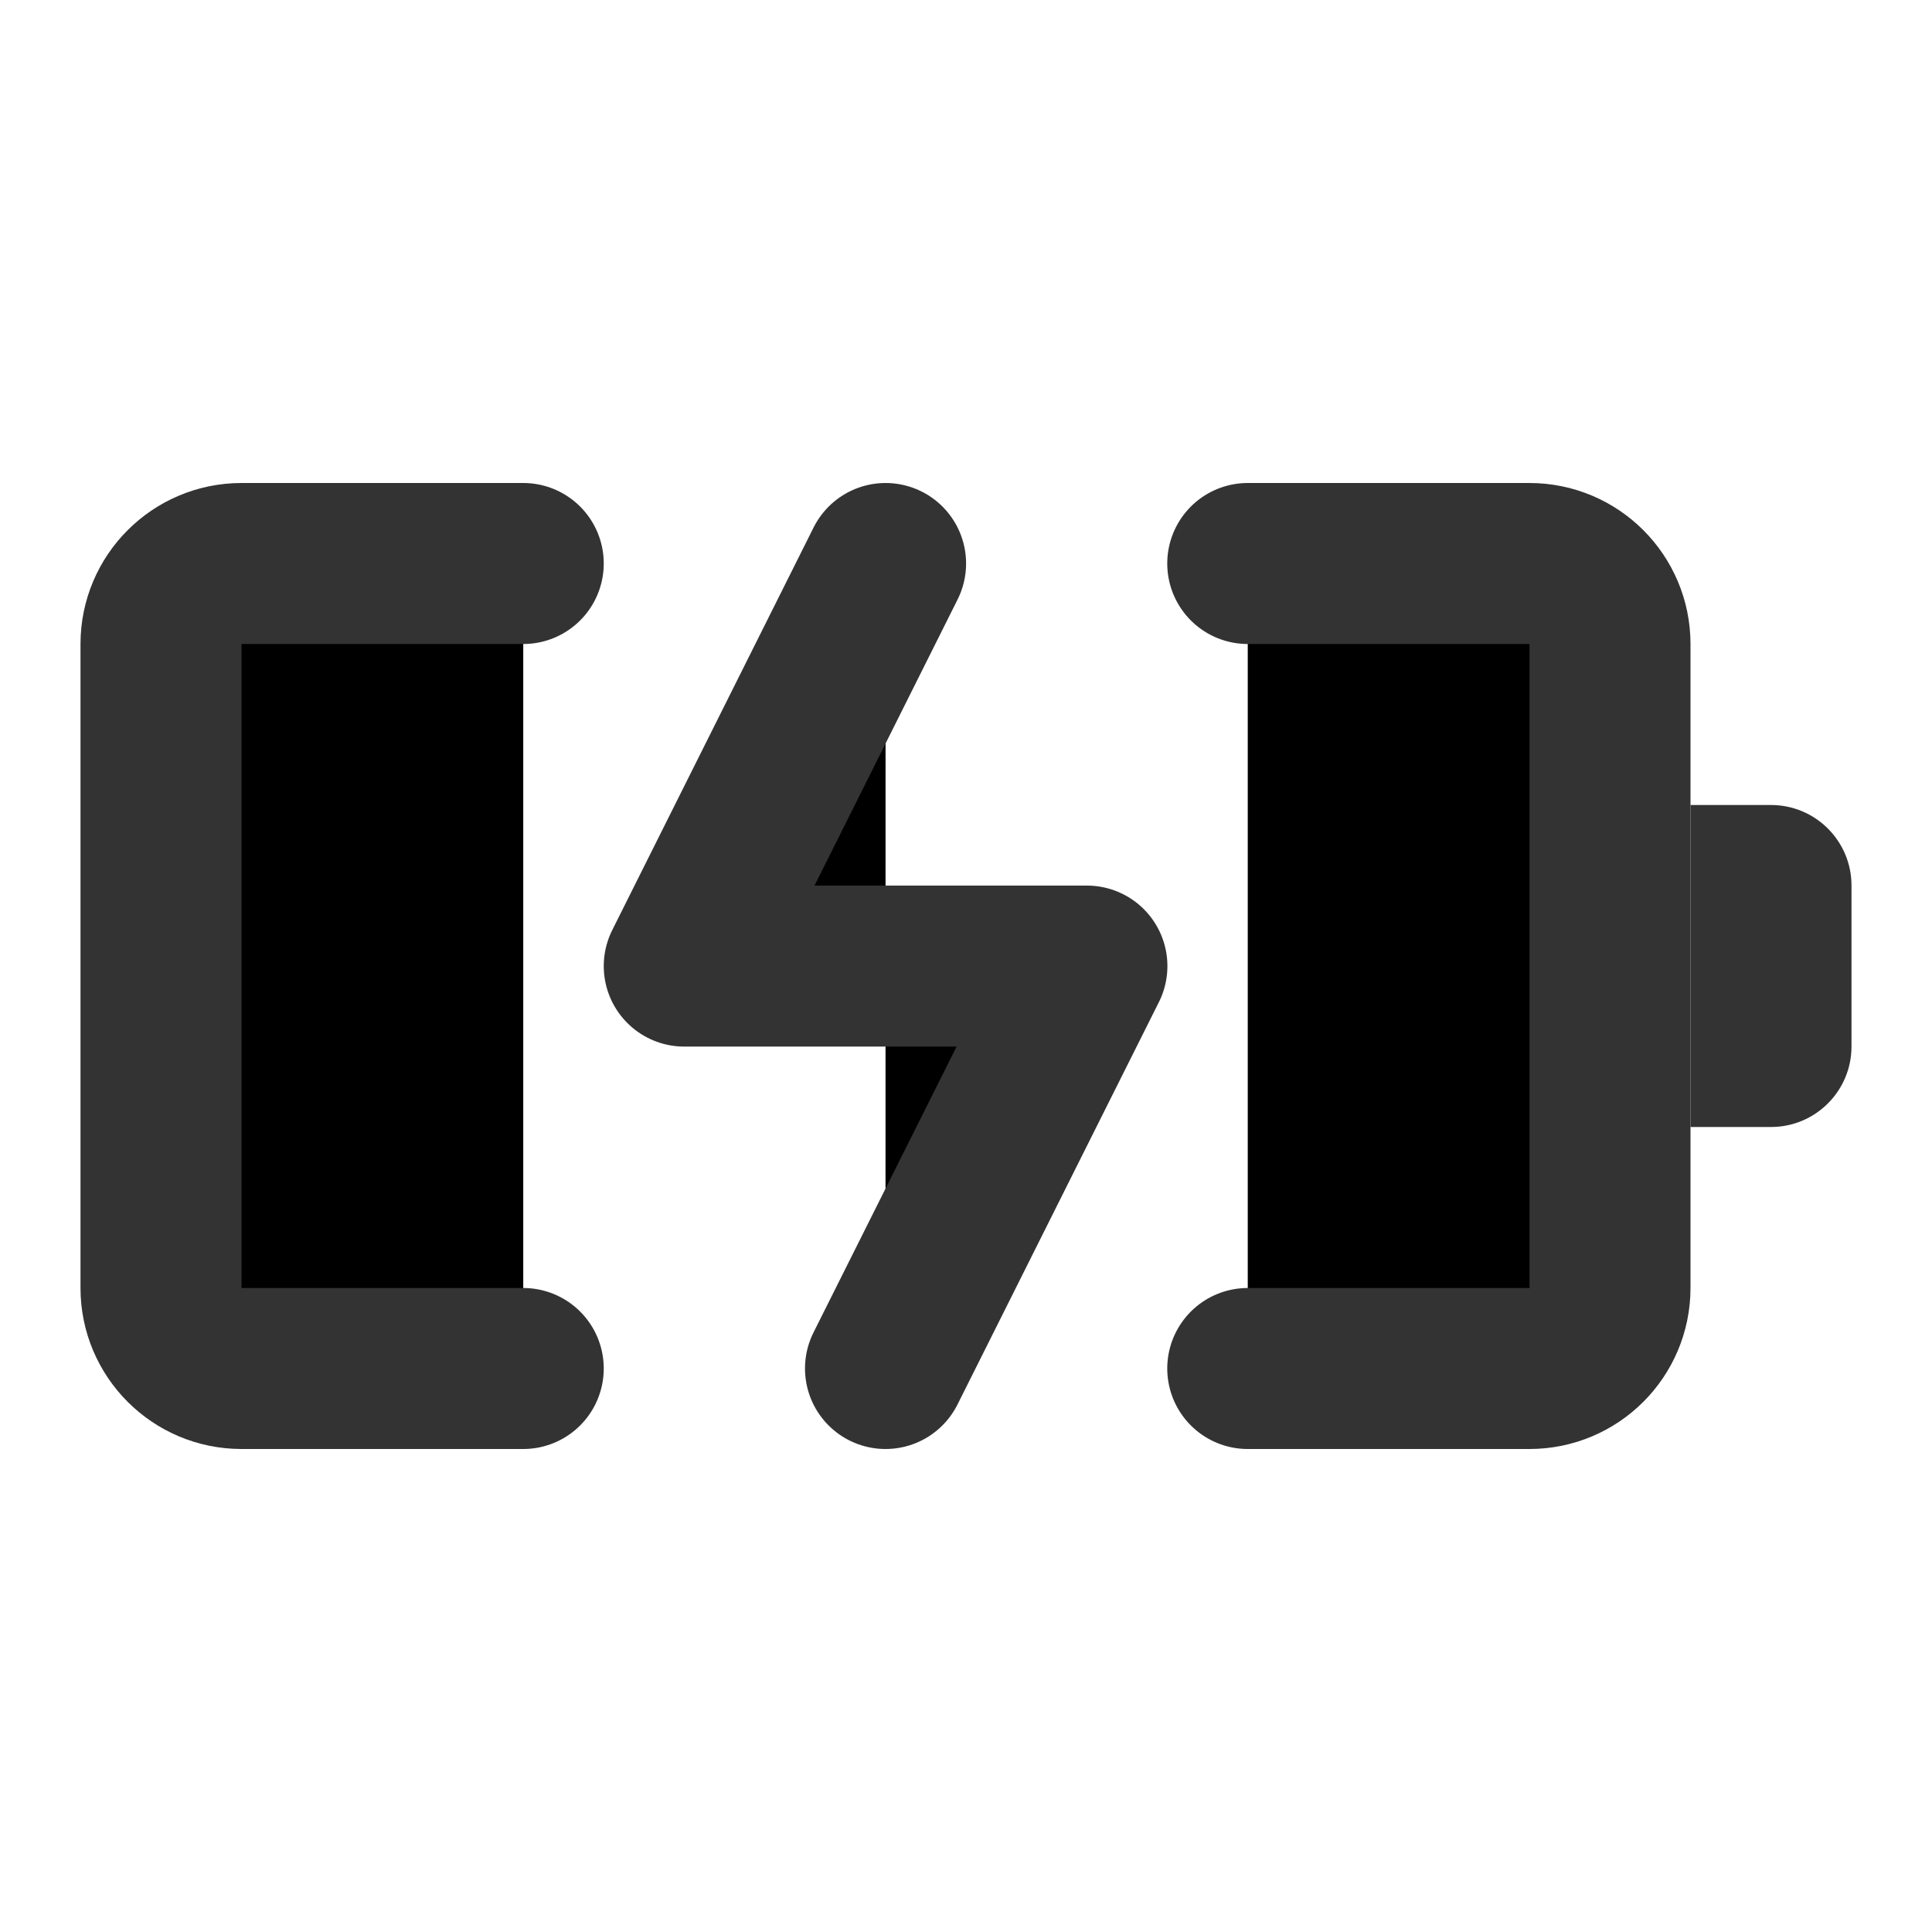
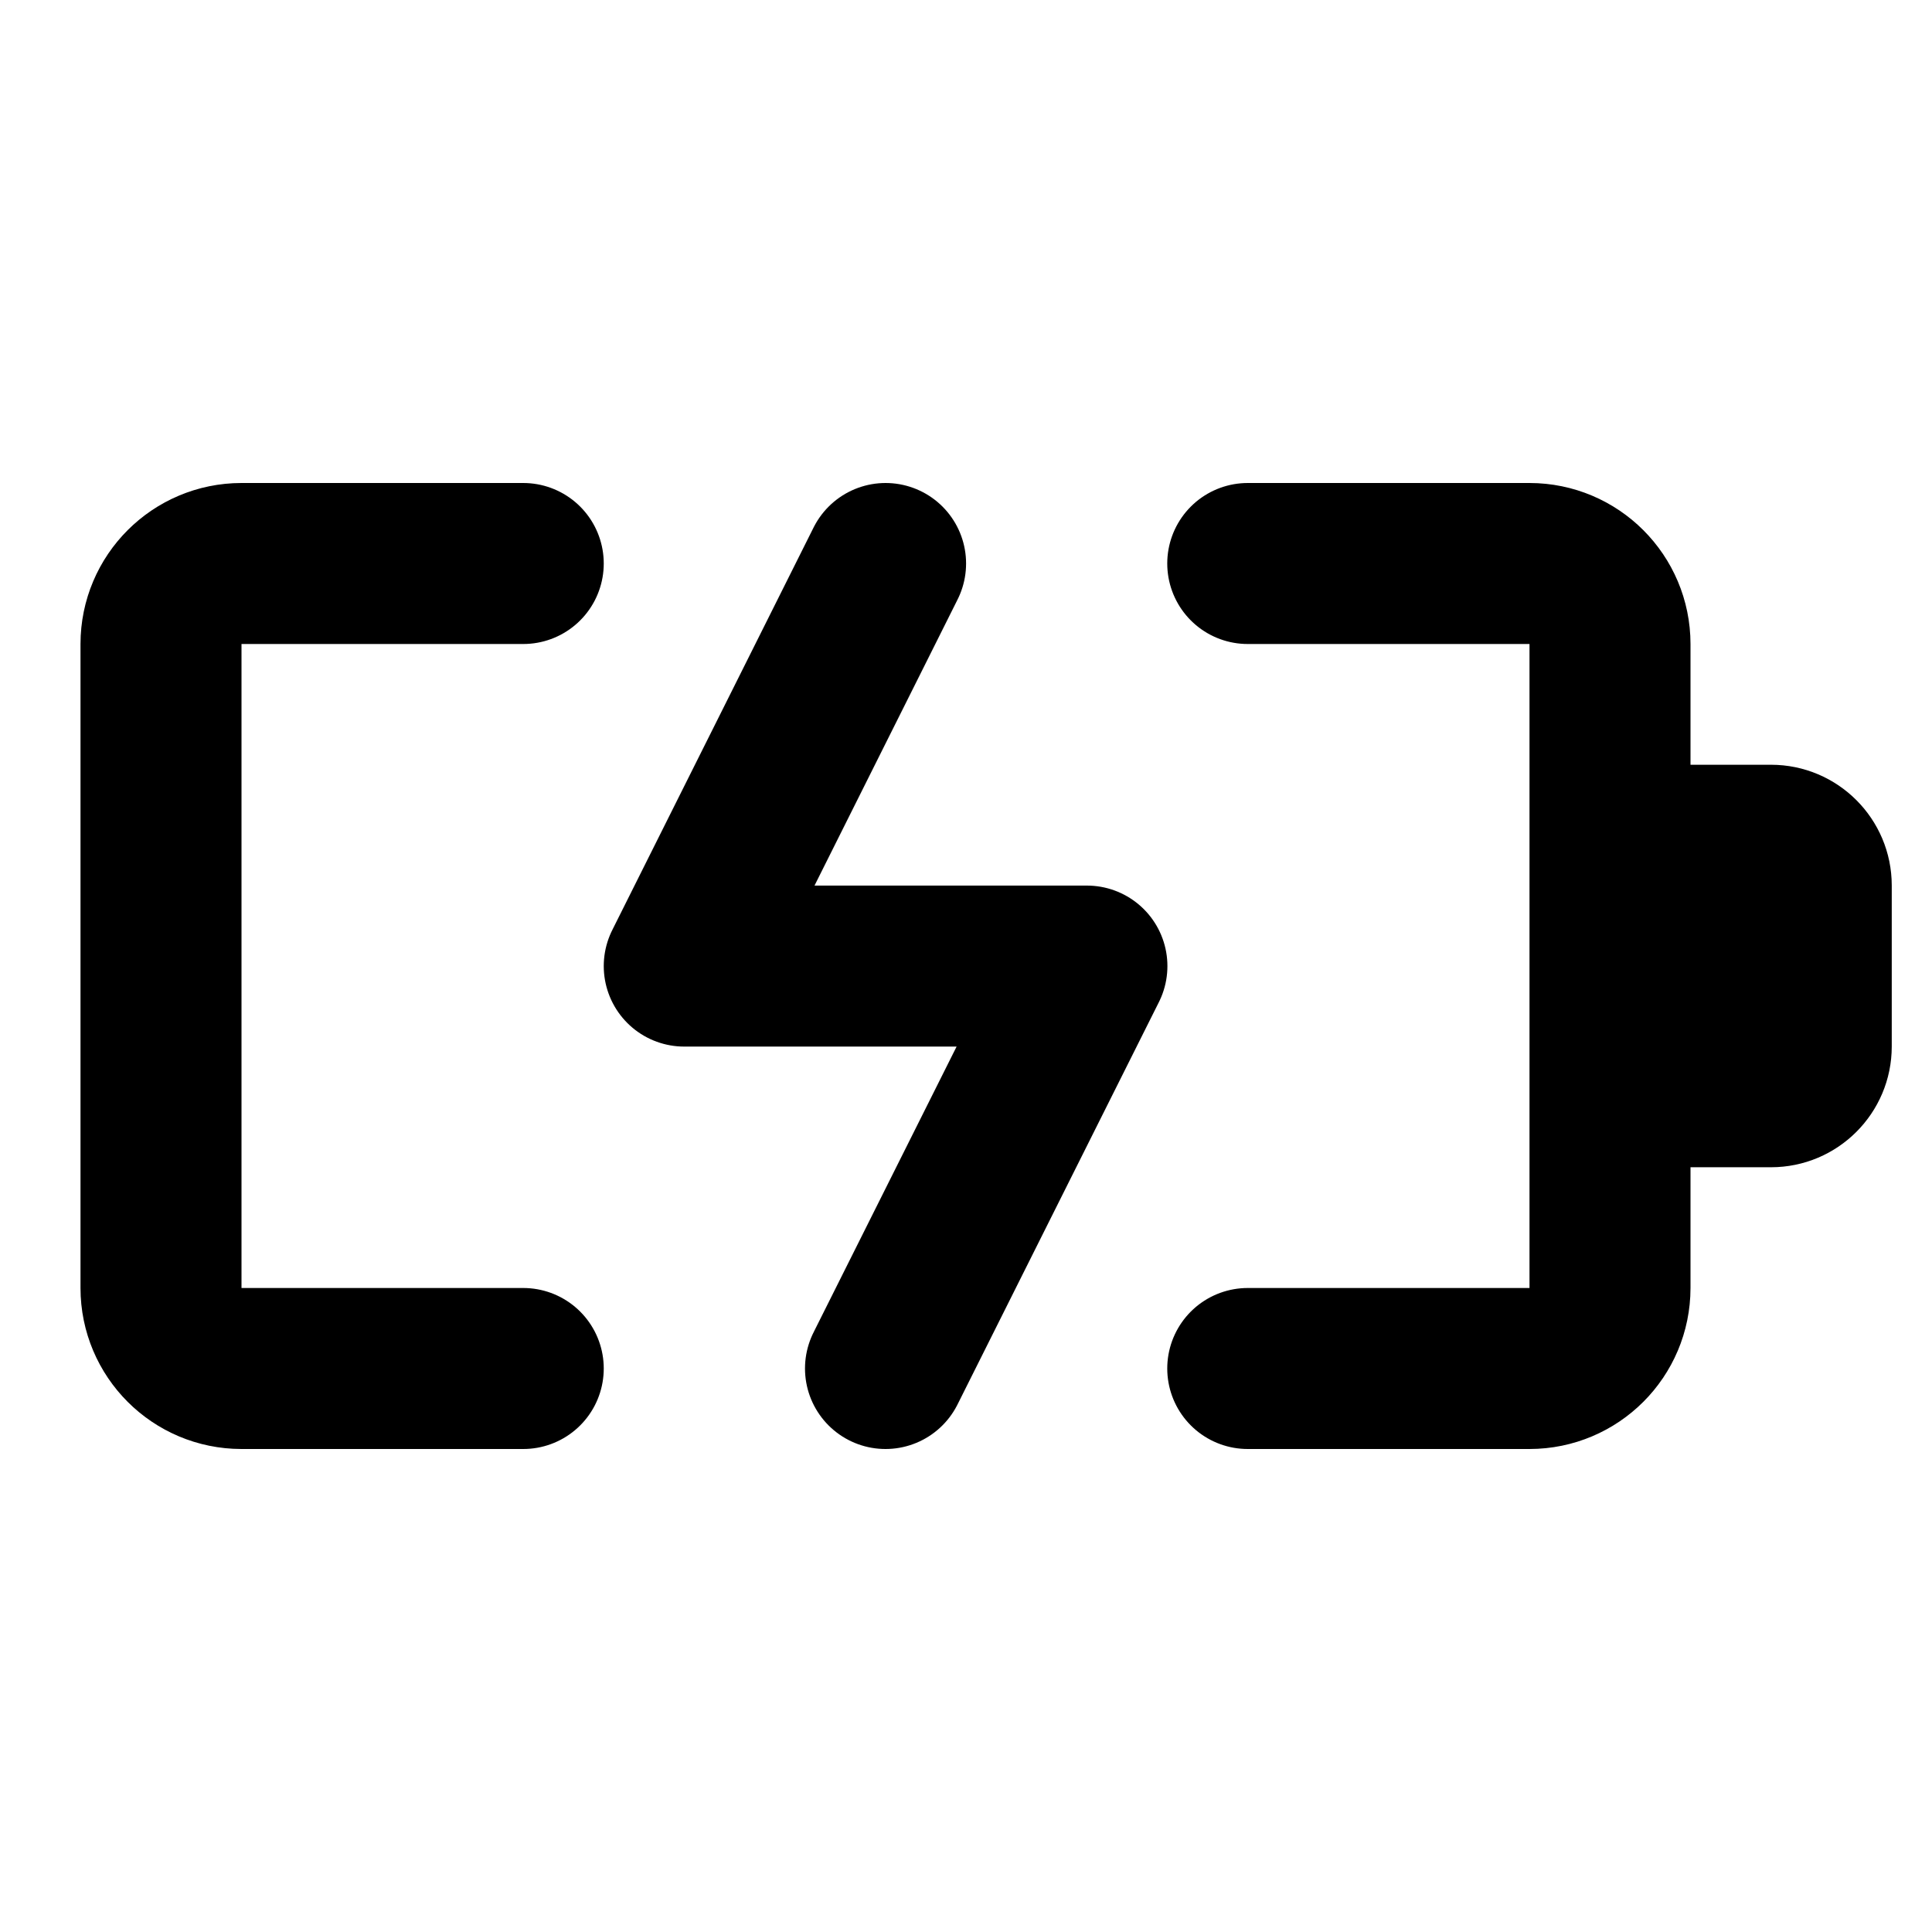
- <svg xmlns="http://www.w3.org/2000/svg" viewBox="0 0 24 24" fill="currentColor">
-   <path d="M6.5 7H3C2.448 7 2 7.448 2 8V16C2 16.552 2.448 17 3 17H6.5" stroke="#333333" stroke-width="2" stroke-linecap="round" stroke-linejoin="round" />
-   <path d="M15.5 17H19C19.552 17 20 16.552 20 16V8C20 7.448 19.552 7 19 7H15.5" stroke="#333333" stroke-width="2" stroke-linecap="round" stroke-linejoin="round" />
-   <path d="M11.001 7L8.5 12.001H13.502L11 17" stroke="#333333" stroke-width="2" stroke-linecap="round" stroke-linejoin="round" />
-   <path d="M21 10H22C22.552 10 23 10.448 23 11V13C23 13.552 22.552 14 22 14H21V10Z" fill="#333333" />
+ <svg xmlns="http://www.w3.org/2000/svg" width="24" height="24" viewBox="0 0 24 24" fill="none">
+   <path d="M6.5 7H3C2.448 7 2 7.448 2 8V16C2 16.552 2.448 17 3 17H6.5" stroke="currentColor" stroke-width="2" stroke-linecap="round" stroke-linejoin="round" />
+   <path d="M15.5 17H19C19.552 17 20 16.552 20 16V8C20 7.448 19.552 7 19 7H15.5" stroke="currentColor" stroke-width="2" stroke-linecap="round" stroke-linejoin="round" />
+   <path d="M11.001 7L8.5 12.001H13.502L11 17" stroke="currentColor" stroke-width="2" stroke-linecap="round" stroke-linejoin="round" />
+   <path d="M21 10H22C22.552 10 23 10.448 23 11V13C23 13.552 22.552 14 22 14H21V10Z" fill="currentColor" stroke="currentColor" />
</svg>
